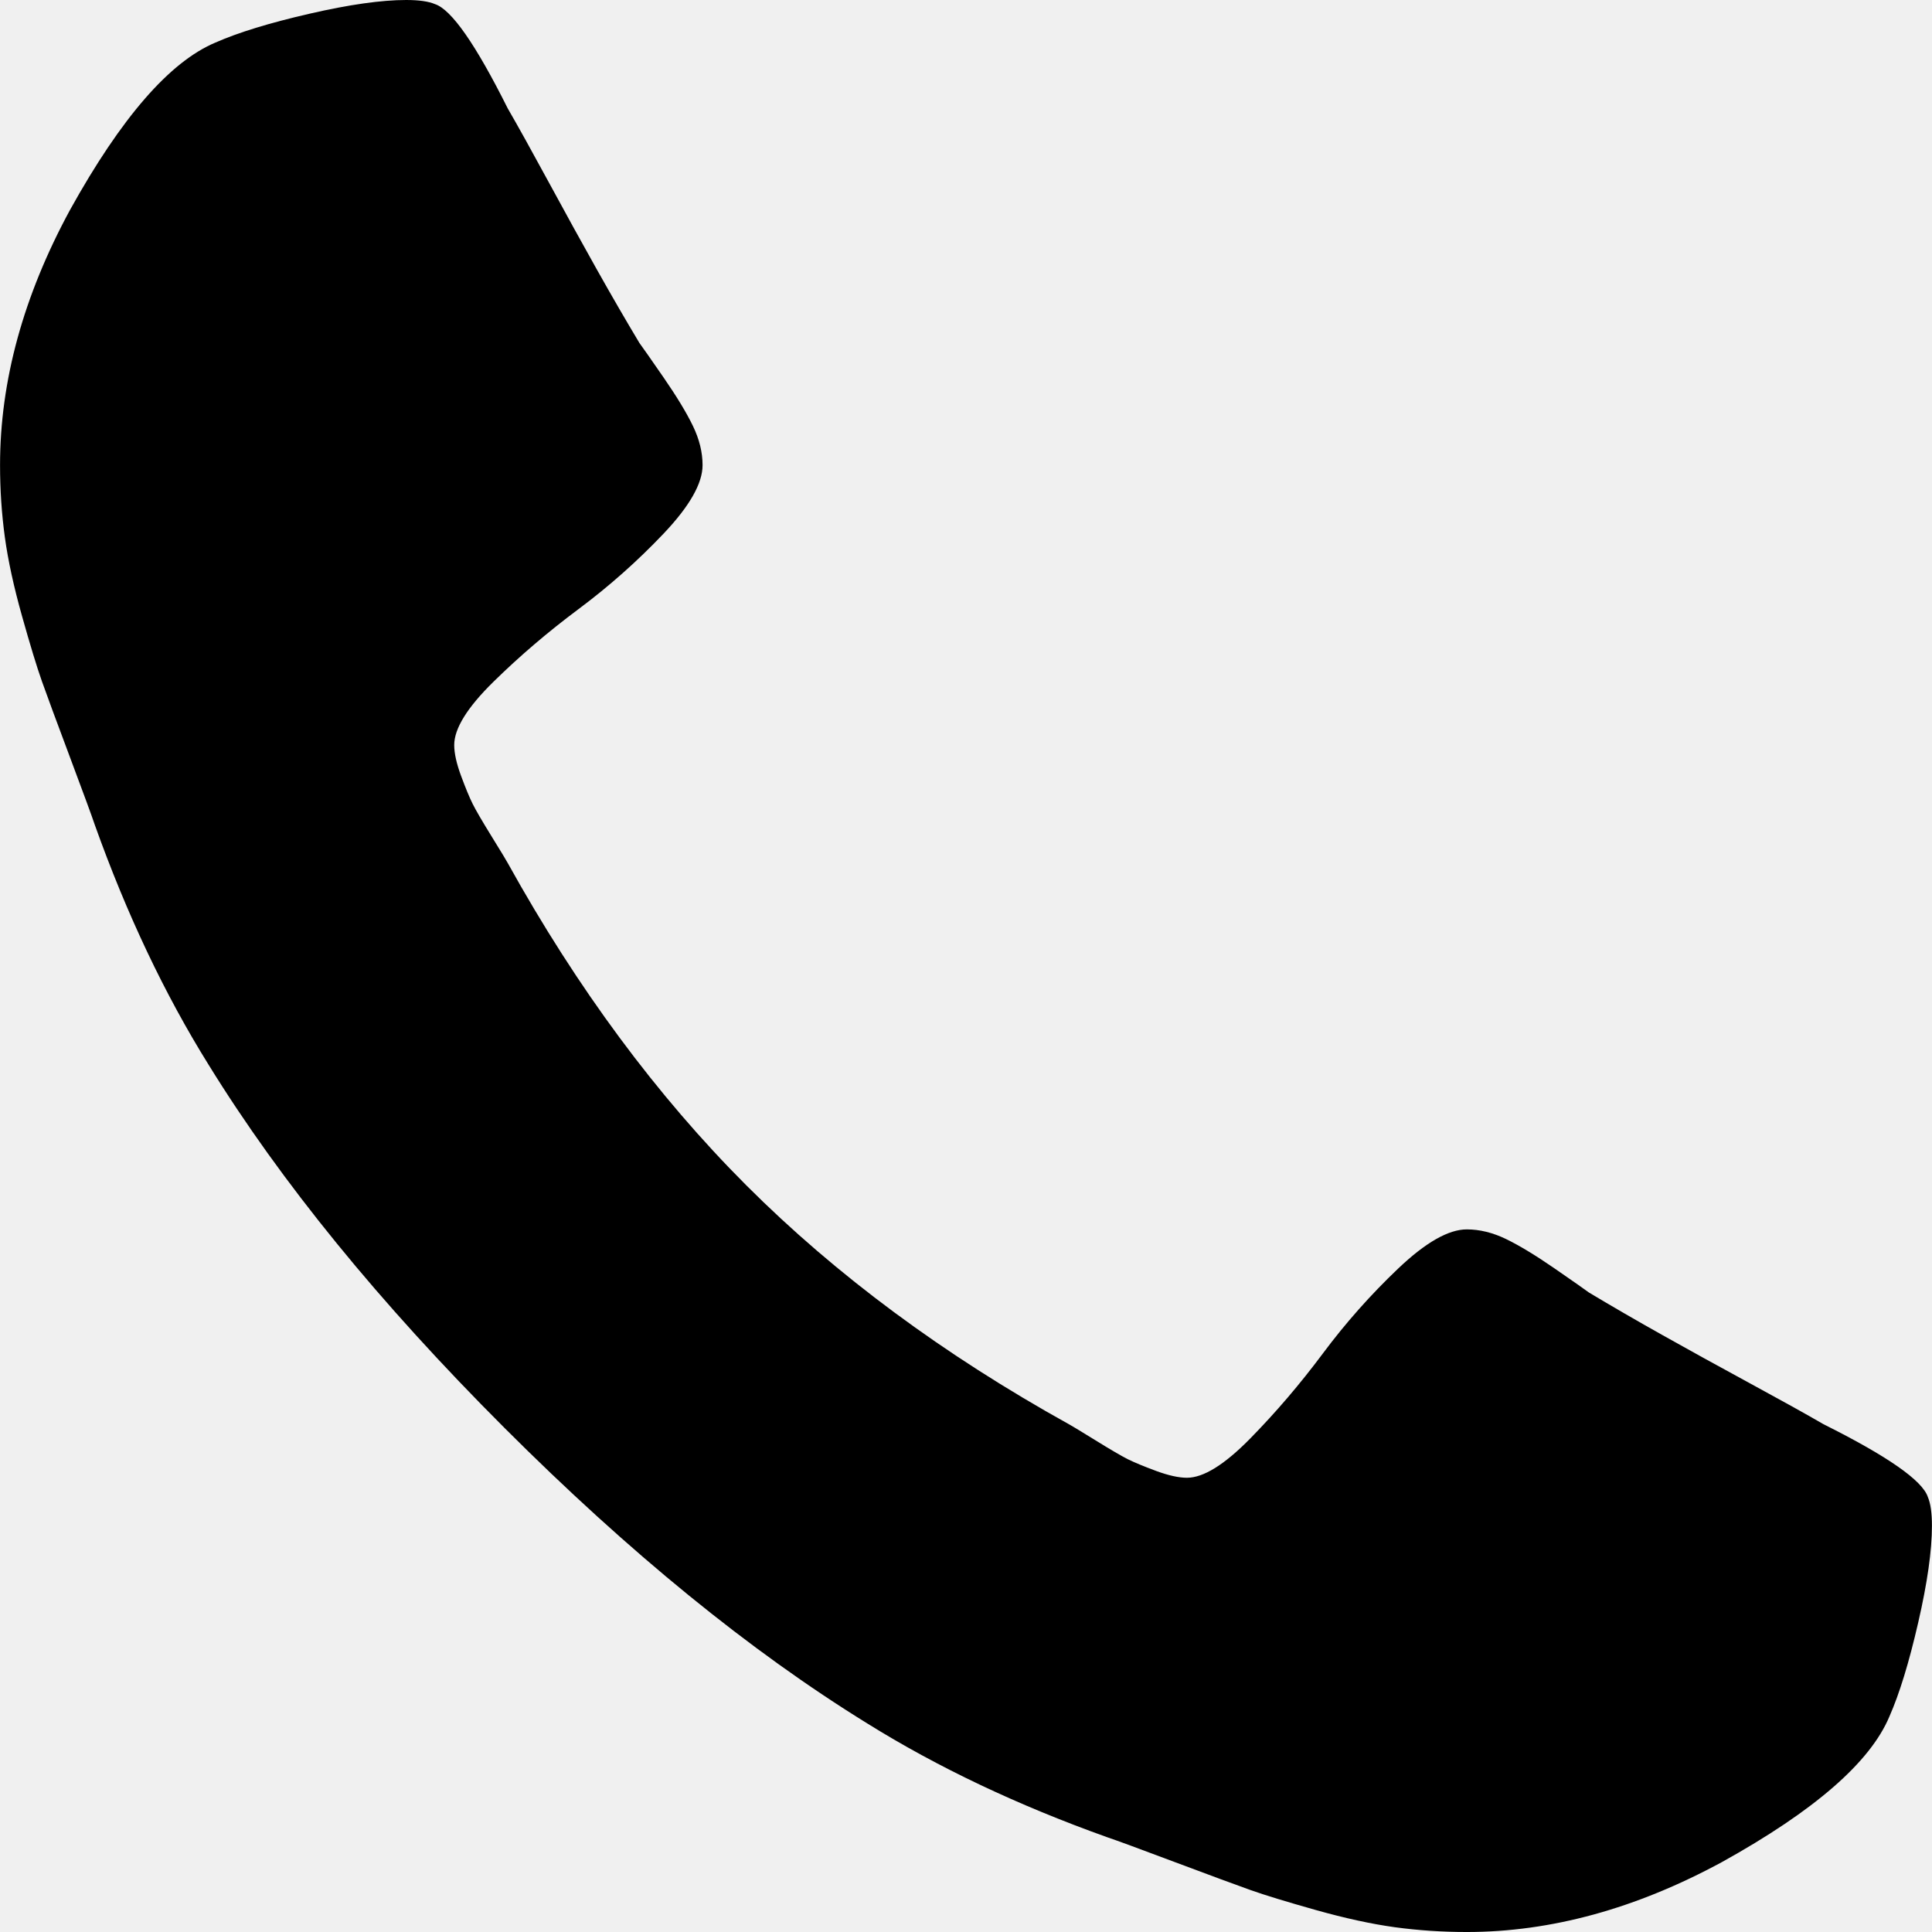
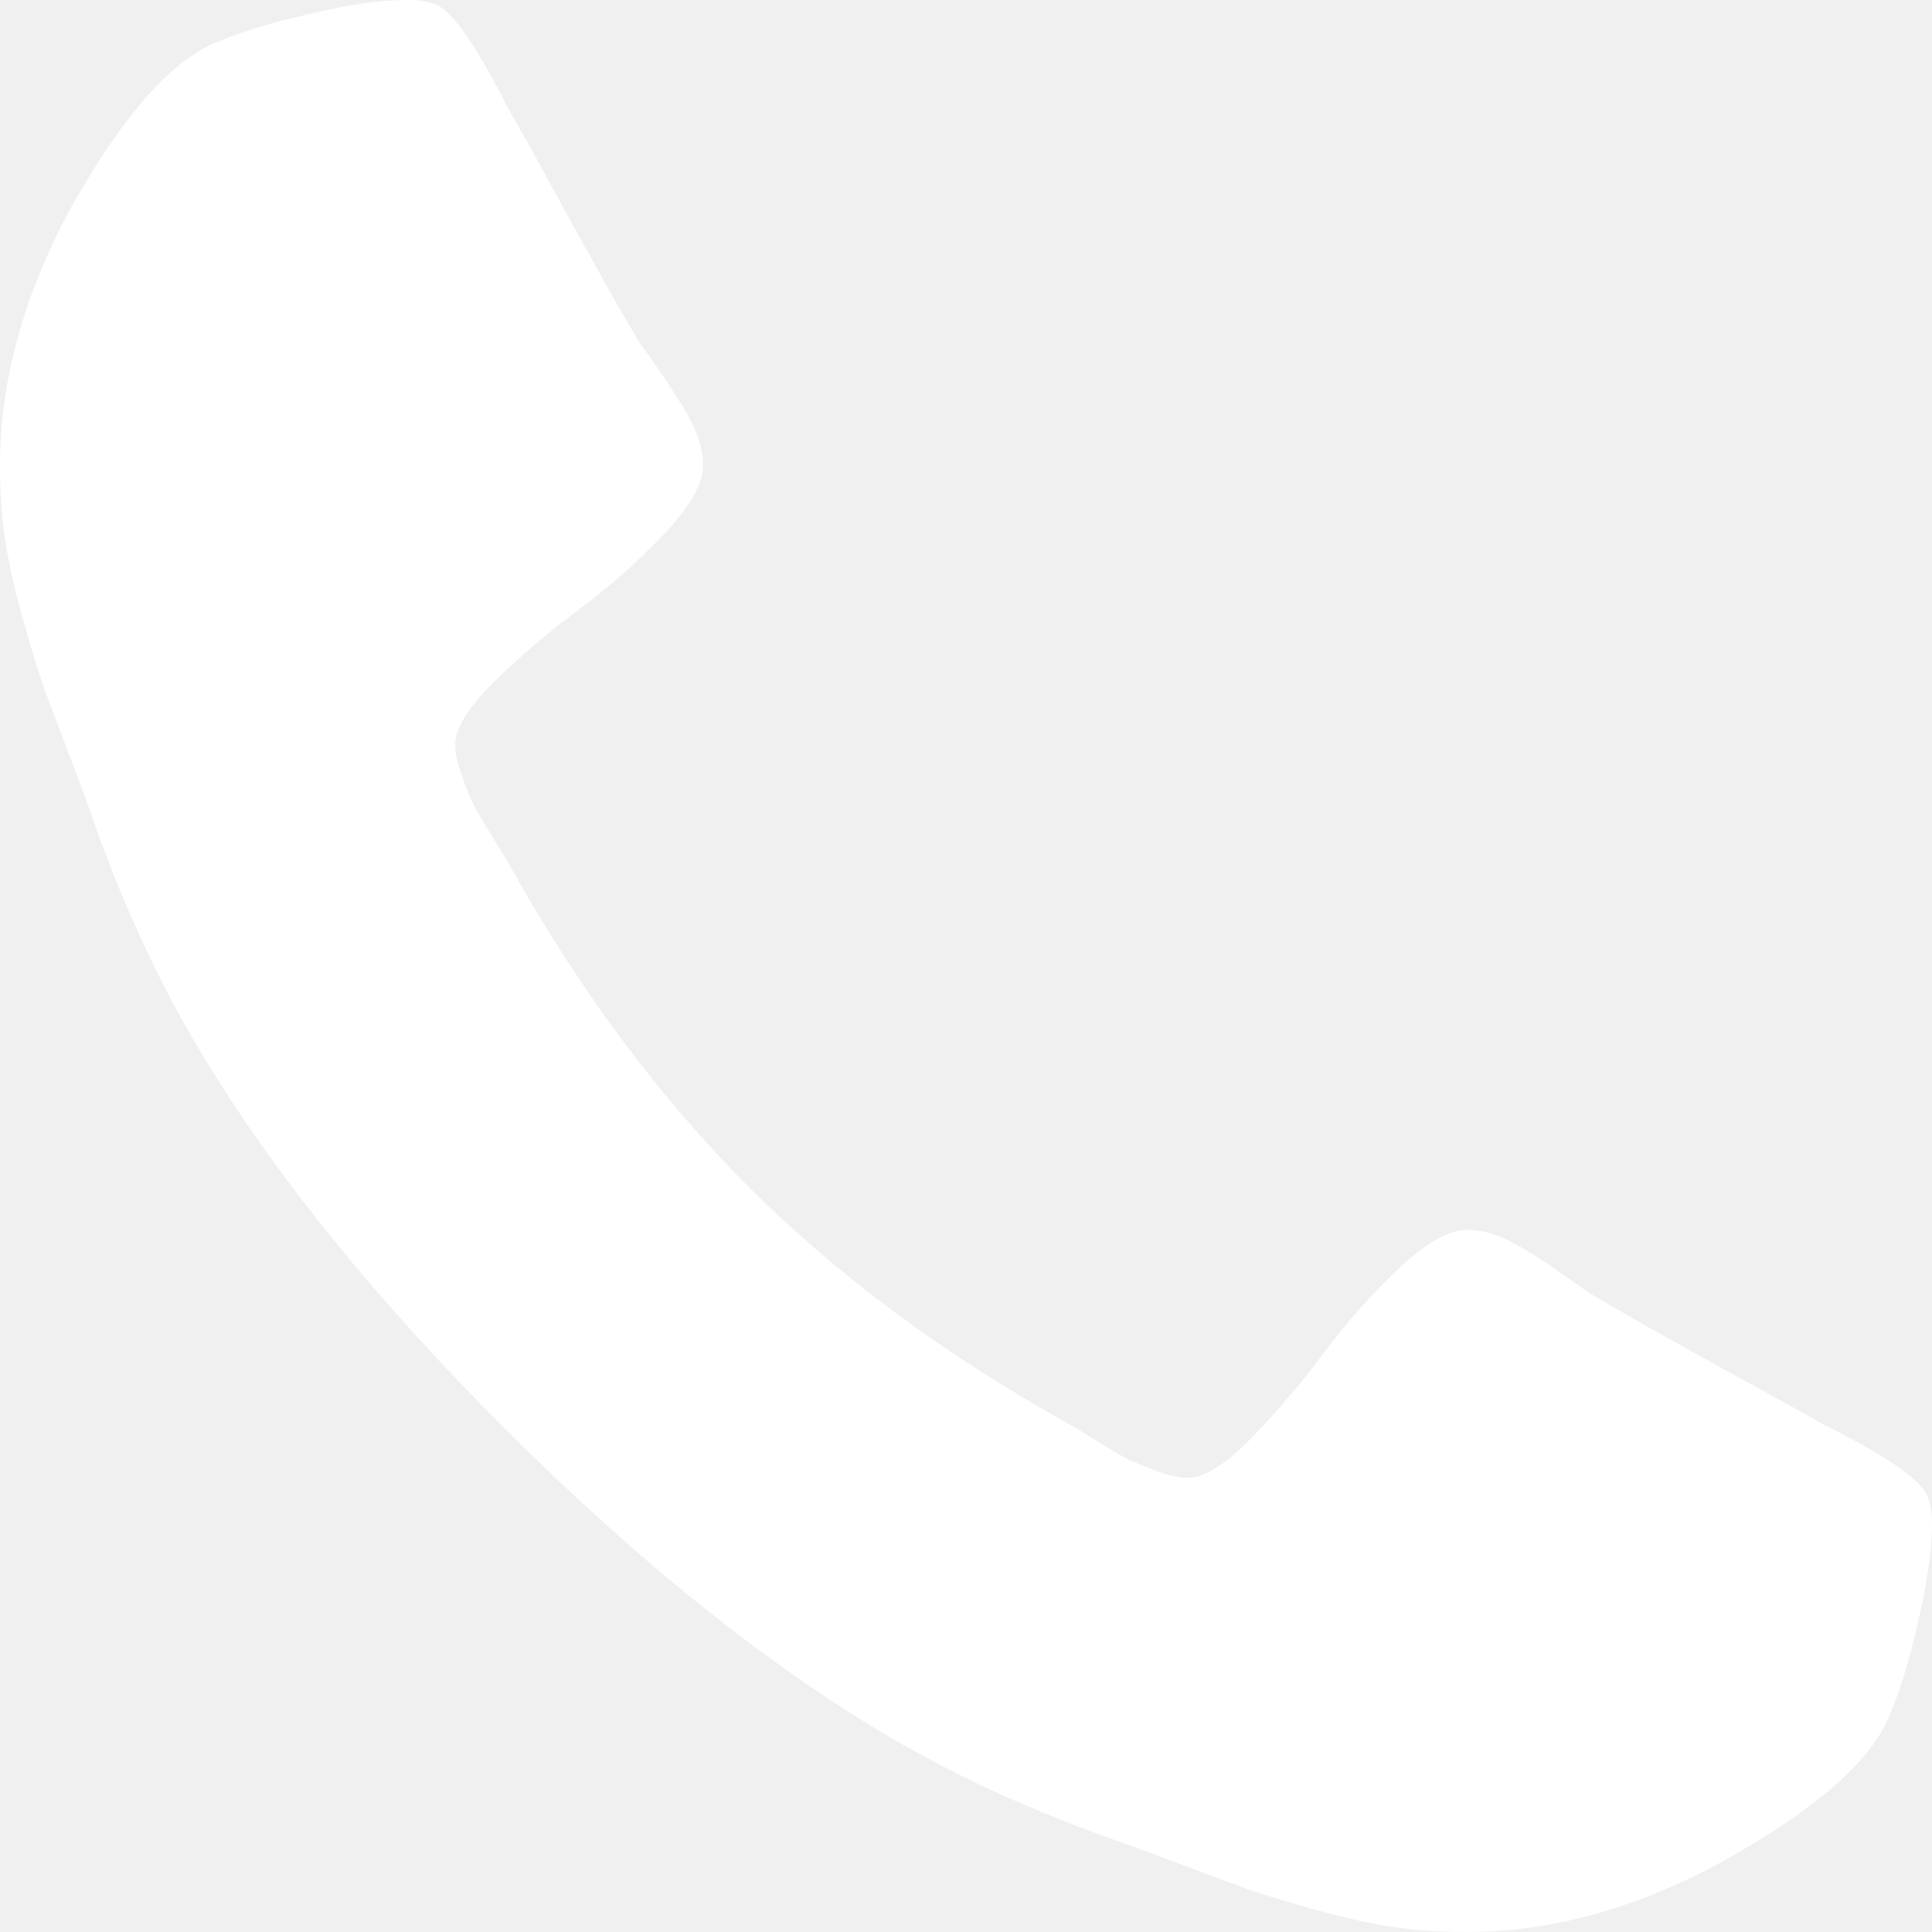
- <svg xmlns="http://www.w3.org/2000/svg" version="1.1" id="Capa_1" x="0px" y="0px" width="401.998px" height="401.998px" viewBox="0 0 401.998 401.998" style="enable-background:new 0 0 401.998 401.998;" xml:space="preserve">
+ <svg xmlns="http://www.w3.org/2000/svg" version="1.1" id="Capa_1" x="0px" y="0px" viewBox="0 0 402 402" style="enable-background:new 0 0 402 402;" xml:space="preserve">
+   <style type="text/css">
+ 	.st0{fill:#FFFFFF;}
+ </style>
  <g>
-     <path d="M401.129,311.475c-1.137-3.426-8.371-8.473-21.697-15.129c-3.61-2.098-8.754-4.949-15.41-8.566   c-6.662-3.617-12.709-6.95-18.13-9.996c-5.432-3.045-10.521-5.995-15.276-8.846c-0.76-0.571-3.139-2.234-7.136-5   c-4.001-2.758-7.375-4.805-10.14-6.14c-2.759-1.327-5.473-1.995-8.138-1.995c-3.806,0-8.56,2.714-14.268,8.135   c-5.708,5.428-10.944,11.324-15.7,17.706c-4.757,6.379-9.802,12.275-15.126,17.7c-5.332,5.427-9.713,8.138-13.135,8.138   c-1.718,0-3.86-0.479-6.427-1.424c-2.566-0.951-4.518-1.766-5.858-2.423c-1.328-0.671-3.607-1.999-6.845-4.004   c-3.244-1.999-5.048-3.094-5.428-3.285c-26.075-14.469-48.438-31.029-67.093-49.676c-18.649-18.658-35.211-41.019-49.676-67.097   c-0.19-0.381-1.287-2.19-3.284-5.424c-2-3.237-3.333-5.518-3.999-6.854c-0.666-1.331-1.475-3.283-2.425-5.852   s-1.427-4.709-1.427-6.424c0-3.424,2.713-7.804,8.138-13.134c5.424-5.327,11.326-10.373,17.7-15.128   c6.379-4.755,12.275-9.991,17.701-15.699c5.424-5.711,8.136-10.467,8.136-14.273c0-2.663-0.666-5.378-1.997-8.137   c-1.332-2.765-3.378-6.139-6.139-10.138c-2.762-3.997-4.427-6.374-4.999-7.139c-2.852-4.755-5.799-9.846-8.848-15.271   c-3.049-5.424-6.377-11.47-9.995-18.131c-3.615-6.658-6.468-11.799-8.564-15.415C98.986,9.233,93.943,1.997,90.516,0.859   C89.183,0.288,87.183,0,84.521,0c-5.142,0-11.85,0.95-20.129,2.856c-8.282,1.903-14.799,3.899-19.558,5.996   c-9.517,3.995-19.604,15.605-30.264,34.826C4.863,61.566,0.01,79.271,0.01,96.78c0,5.135,0.333,10.131,0.999,14.989   c0.666,4.853,1.856,10.326,3.571,16.418c1.712,6.09,3.093,10.614,4.137,13.56c1.045,2.948,2.996,8.229,5.852,15.845   c2.852,7.614,4.567,12.275,5.138,13.988c6.661,18.654,14.56,35.307,23.695,49.964c15.03,24.362,35.541,49.539,61.521,75.521   c25.981,25.98,51.153,46.49,75.517,61.526c14.655,9.134,31.314,17.032,49.965,23.698c1.714,0.568,6.375,2.279,13.986,5.141   c7.614,2.854,12.897,4.805,15.845,5.852c2.949,1.048,7.474,2.43,13.559,4.145c6.098,1.715,11.566,2.905,16.419,3.576   c4.856,0.657,9.853,0.996,14.989,0.996c17.508,0,35.214-4.856,53.105-14.562c19.219-10.656,30.826-20.745,34.823-30.269   c2.102-4.754,4.093-11.273,5.996-19.555c1.909-8.278,2.857-14.985,2.857-20.126C401.99,314.814,401.703,312.819,401.129,311.475z" />
+     <path class="st0" d="M401.1,311.5c-1.1-3.4-8.4-8.5-21.7-15.1c-3.6-2.1-8.8-4.9-15.4-8.6c-6.7-3.6-12.7-7-18.1-10   c-5.4-3-10.5-6-15.3-8.8c-0.8-0.6-3.1-2.2-7.1-5c-4-2.8-7.4-4.8-10.1-6.1c-2.8-1.3-5.5-2-8.1-2c-3.8,0-8.6,2.7-14.3,8.1   c-5.7,5.4-10.9,11.3-15.7,17.7c-4.8,6.4-9.8,12.3-15.1,17.7c-5.3,5.4-9.7,8.1-13.1,8.1c-1.7,0-3.9-0.5-6.4-1.4   c-2.6-1-4.5-1.8-5.9-2.4c-1.3-0.7-3.6-2-6.8-4c-3.2-2-5-3.1-5.4-3.3c-26.1-14.5-48.4-31-67.1-49.7c-18.6-18.7-35.2-41-49.7-67.1   c-0.2-0.4-1.3-2.2-3.3-5.4c-2-3.2-3.3-5.5-4-6.9c-0.7-1.3-1.5-3.3-2.4-5.9s-1.4-4.7-1.4-6.4c0-3.4,2.7-7.8,8.1-13.1   c5.4-5.3,11.3-10.4,17.7-15.1c6.4-4.8,12.3-10,17.7-15.7c5.4-5.7,8.1-10.5,8.1-14.3c0-2.7-0.7-5.4-2-8.1c-1.3-2.8-3.4-6.1-6.1-10.1   c-2.8-4-4.4-6.4-5-7.1c-2.9-4.8-5.8-9.8-8.8-15.3c-3-5.4-6.4-11.5-10-18.1c-3.6-6.7-6.5-11.8-8.6-15.4C99,9.2,93.9,2,90.5,0.9   c-1.3-0.6-3.3-0.9-6-0.9c-5.1,0-11.8,0.9-20.1,2.9c-8.3,1.9-14.8,3.9-19.6,6c-9.5,4-19.6,15.6-30.3,34.8C4.9,61.6,0,79.3,0,96.8   c0,5.1,0.3,10.1,1,15c0.7,4.9,1.9,10.3,3.6,16.4c1.7,6.1,3.1,10.6,4.1,13.6c1,2.9,3,8.2,5.9,15.8c2.9,7.6,4.6,12.3,5.1,14   c6.7,18.7,14.6,35.3,23.7,50c15,24.4,35.5,49.5,61.5,75.5c26,26,51.2,46.5,75.5,61.5c14.7,9.1,31.3,17,50,23.7   c1.7,0.6,6.4,2.3,14,5.1c7.6,2.9,12.9,4.8,15.8,5.9c2.9,1,7.5,2.4,13.6,4.1c6.1,1.7,11.6,2.9,16.4,3.6c4.9,0.7,9.9,1,15,1   c17.5,0,35.2-4.9,53.1-14.6c19.2-10.7,30.8-20.7,34.8-30.3c2.1-4.8,4.1-11.3,6-19.6c1.9-8.3,2.9-15,2.9-20.1   C402,314.8,401.7,312.8,401.1,311.5z" />
  </g>
-   <g>
- </g>
-   <g>
- </g>
-   <g>
- </g>
-   <g>
- </g>
-   <g>
- </g>
-   <g>
- </g>
-   <g>
- </g>
-   <g>
- </g>
-   <g>
- </g>
-   <g>
- </g>
-   <g>
- </g>
-   <g>
- </g>
-   <g>
- </g>
-   <g>
- </g>
-   <g>
- </g>
</svg>
